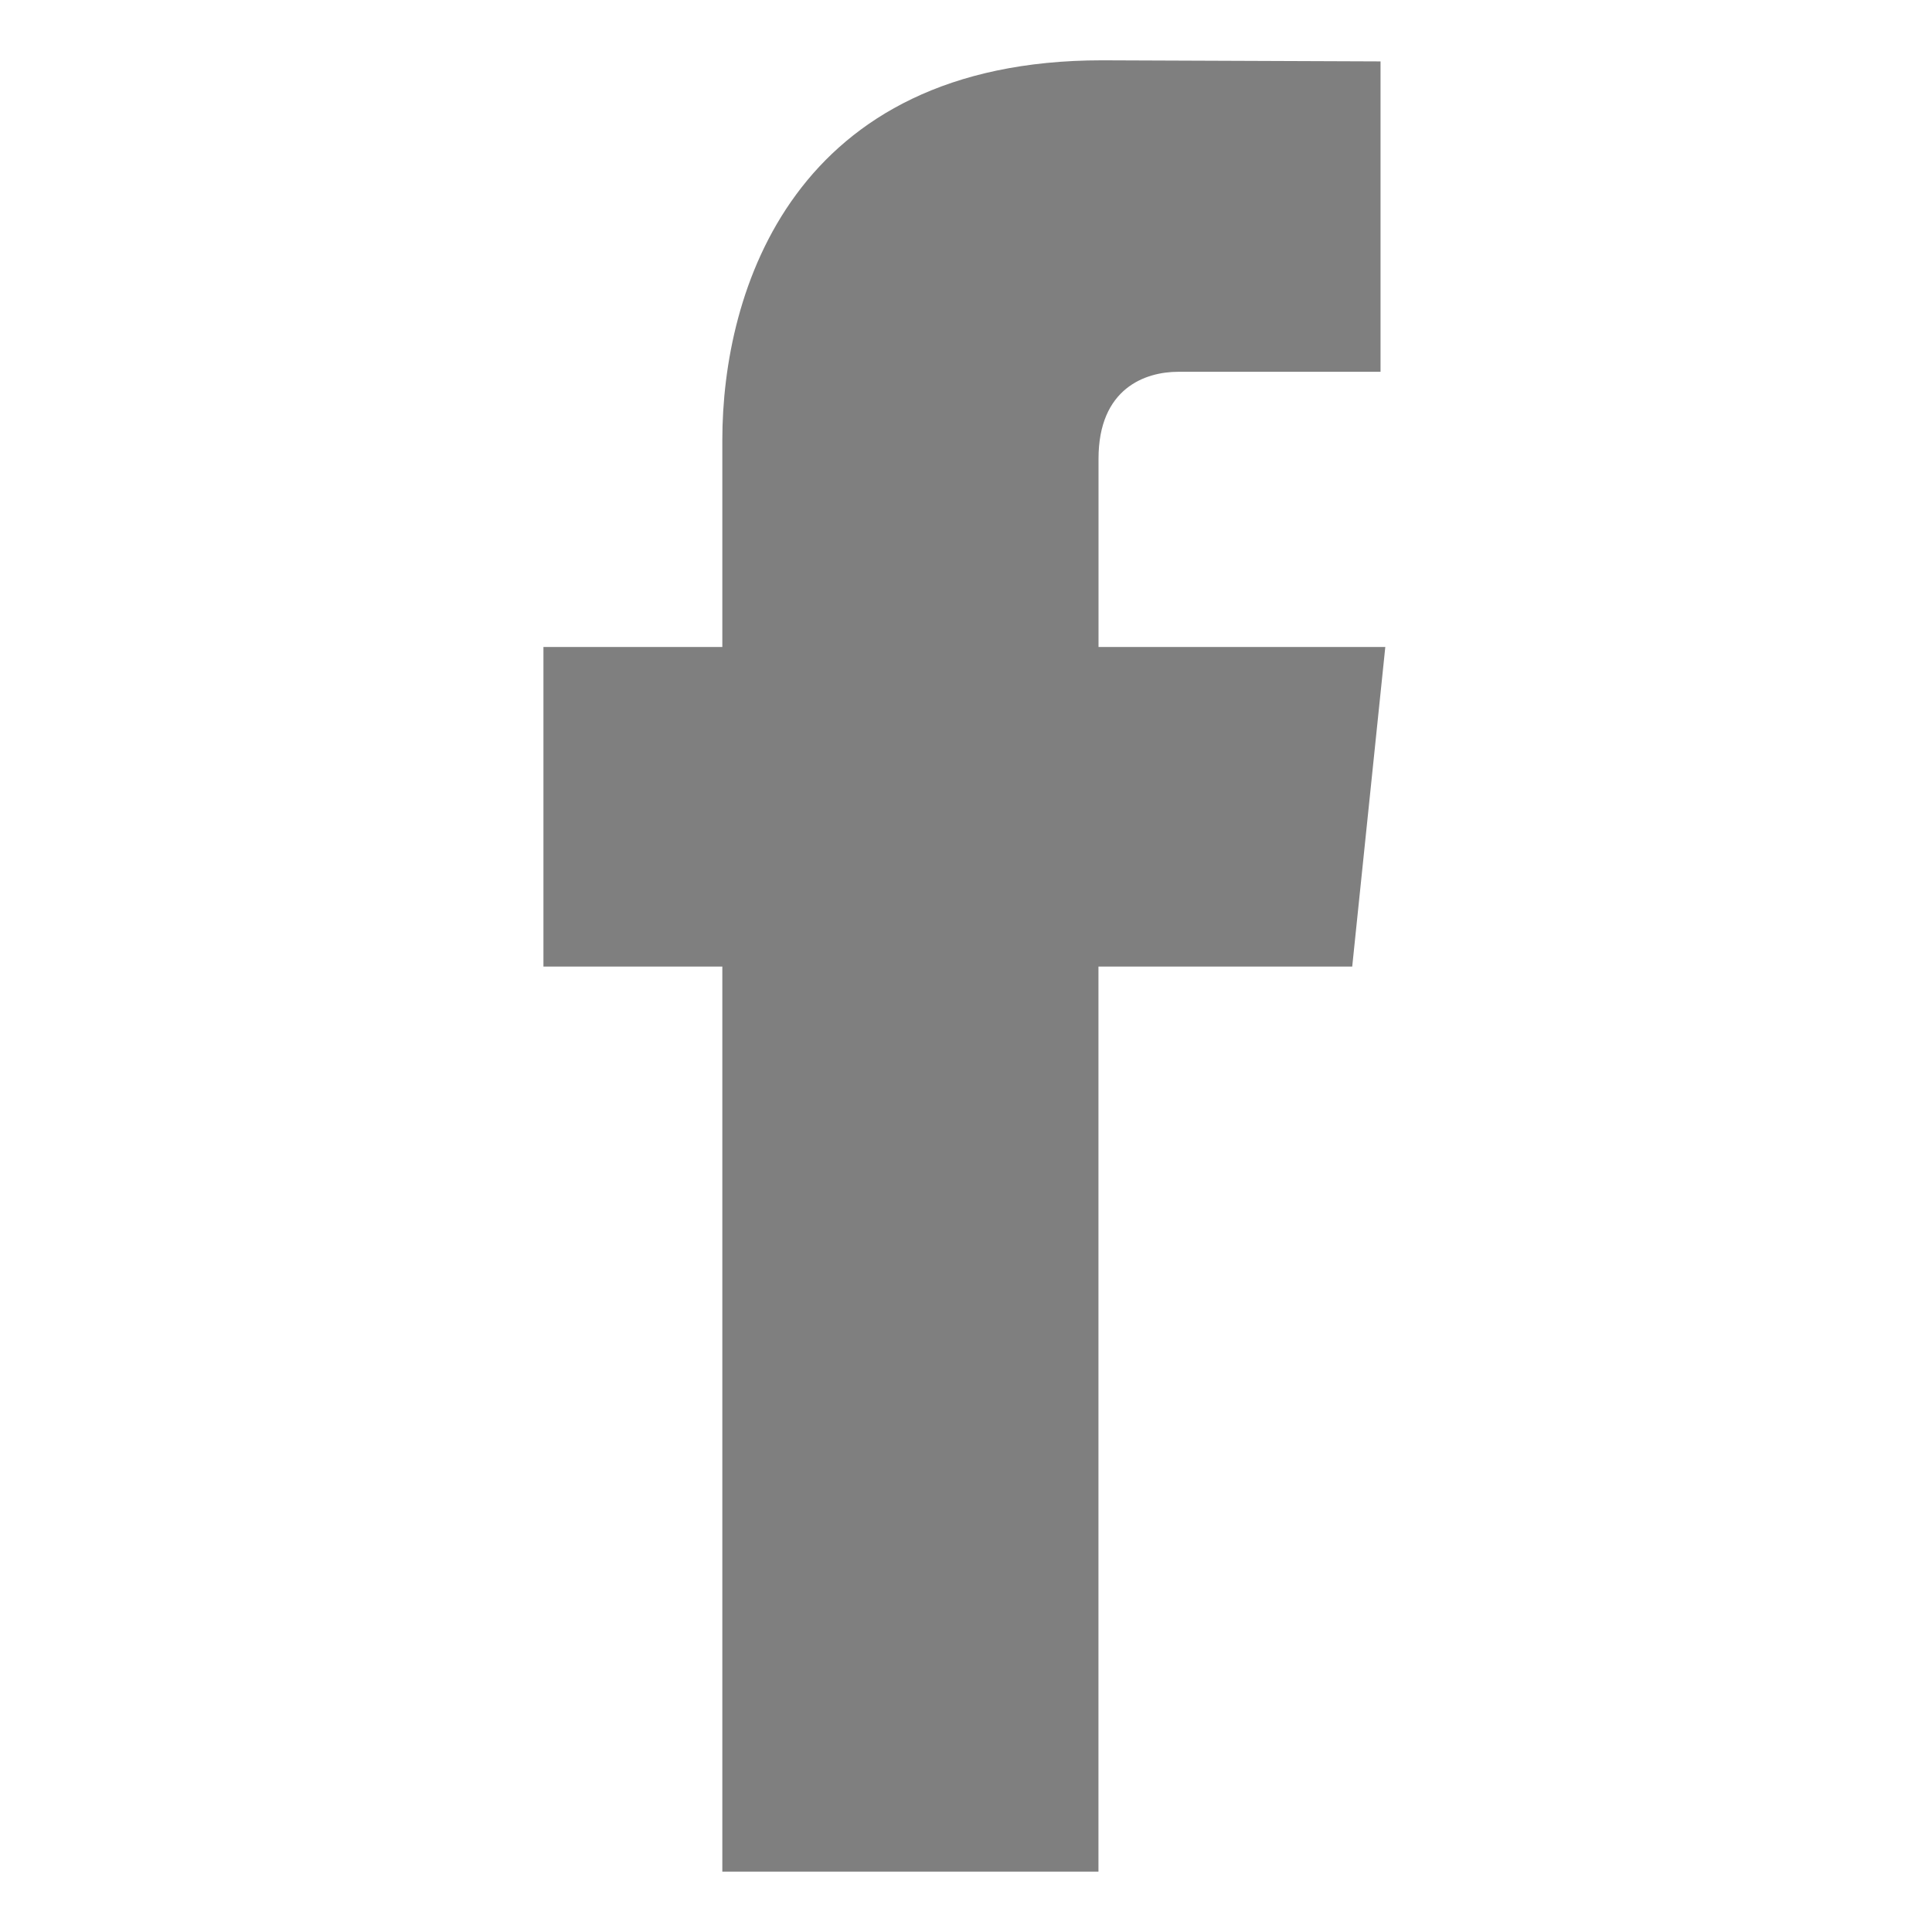
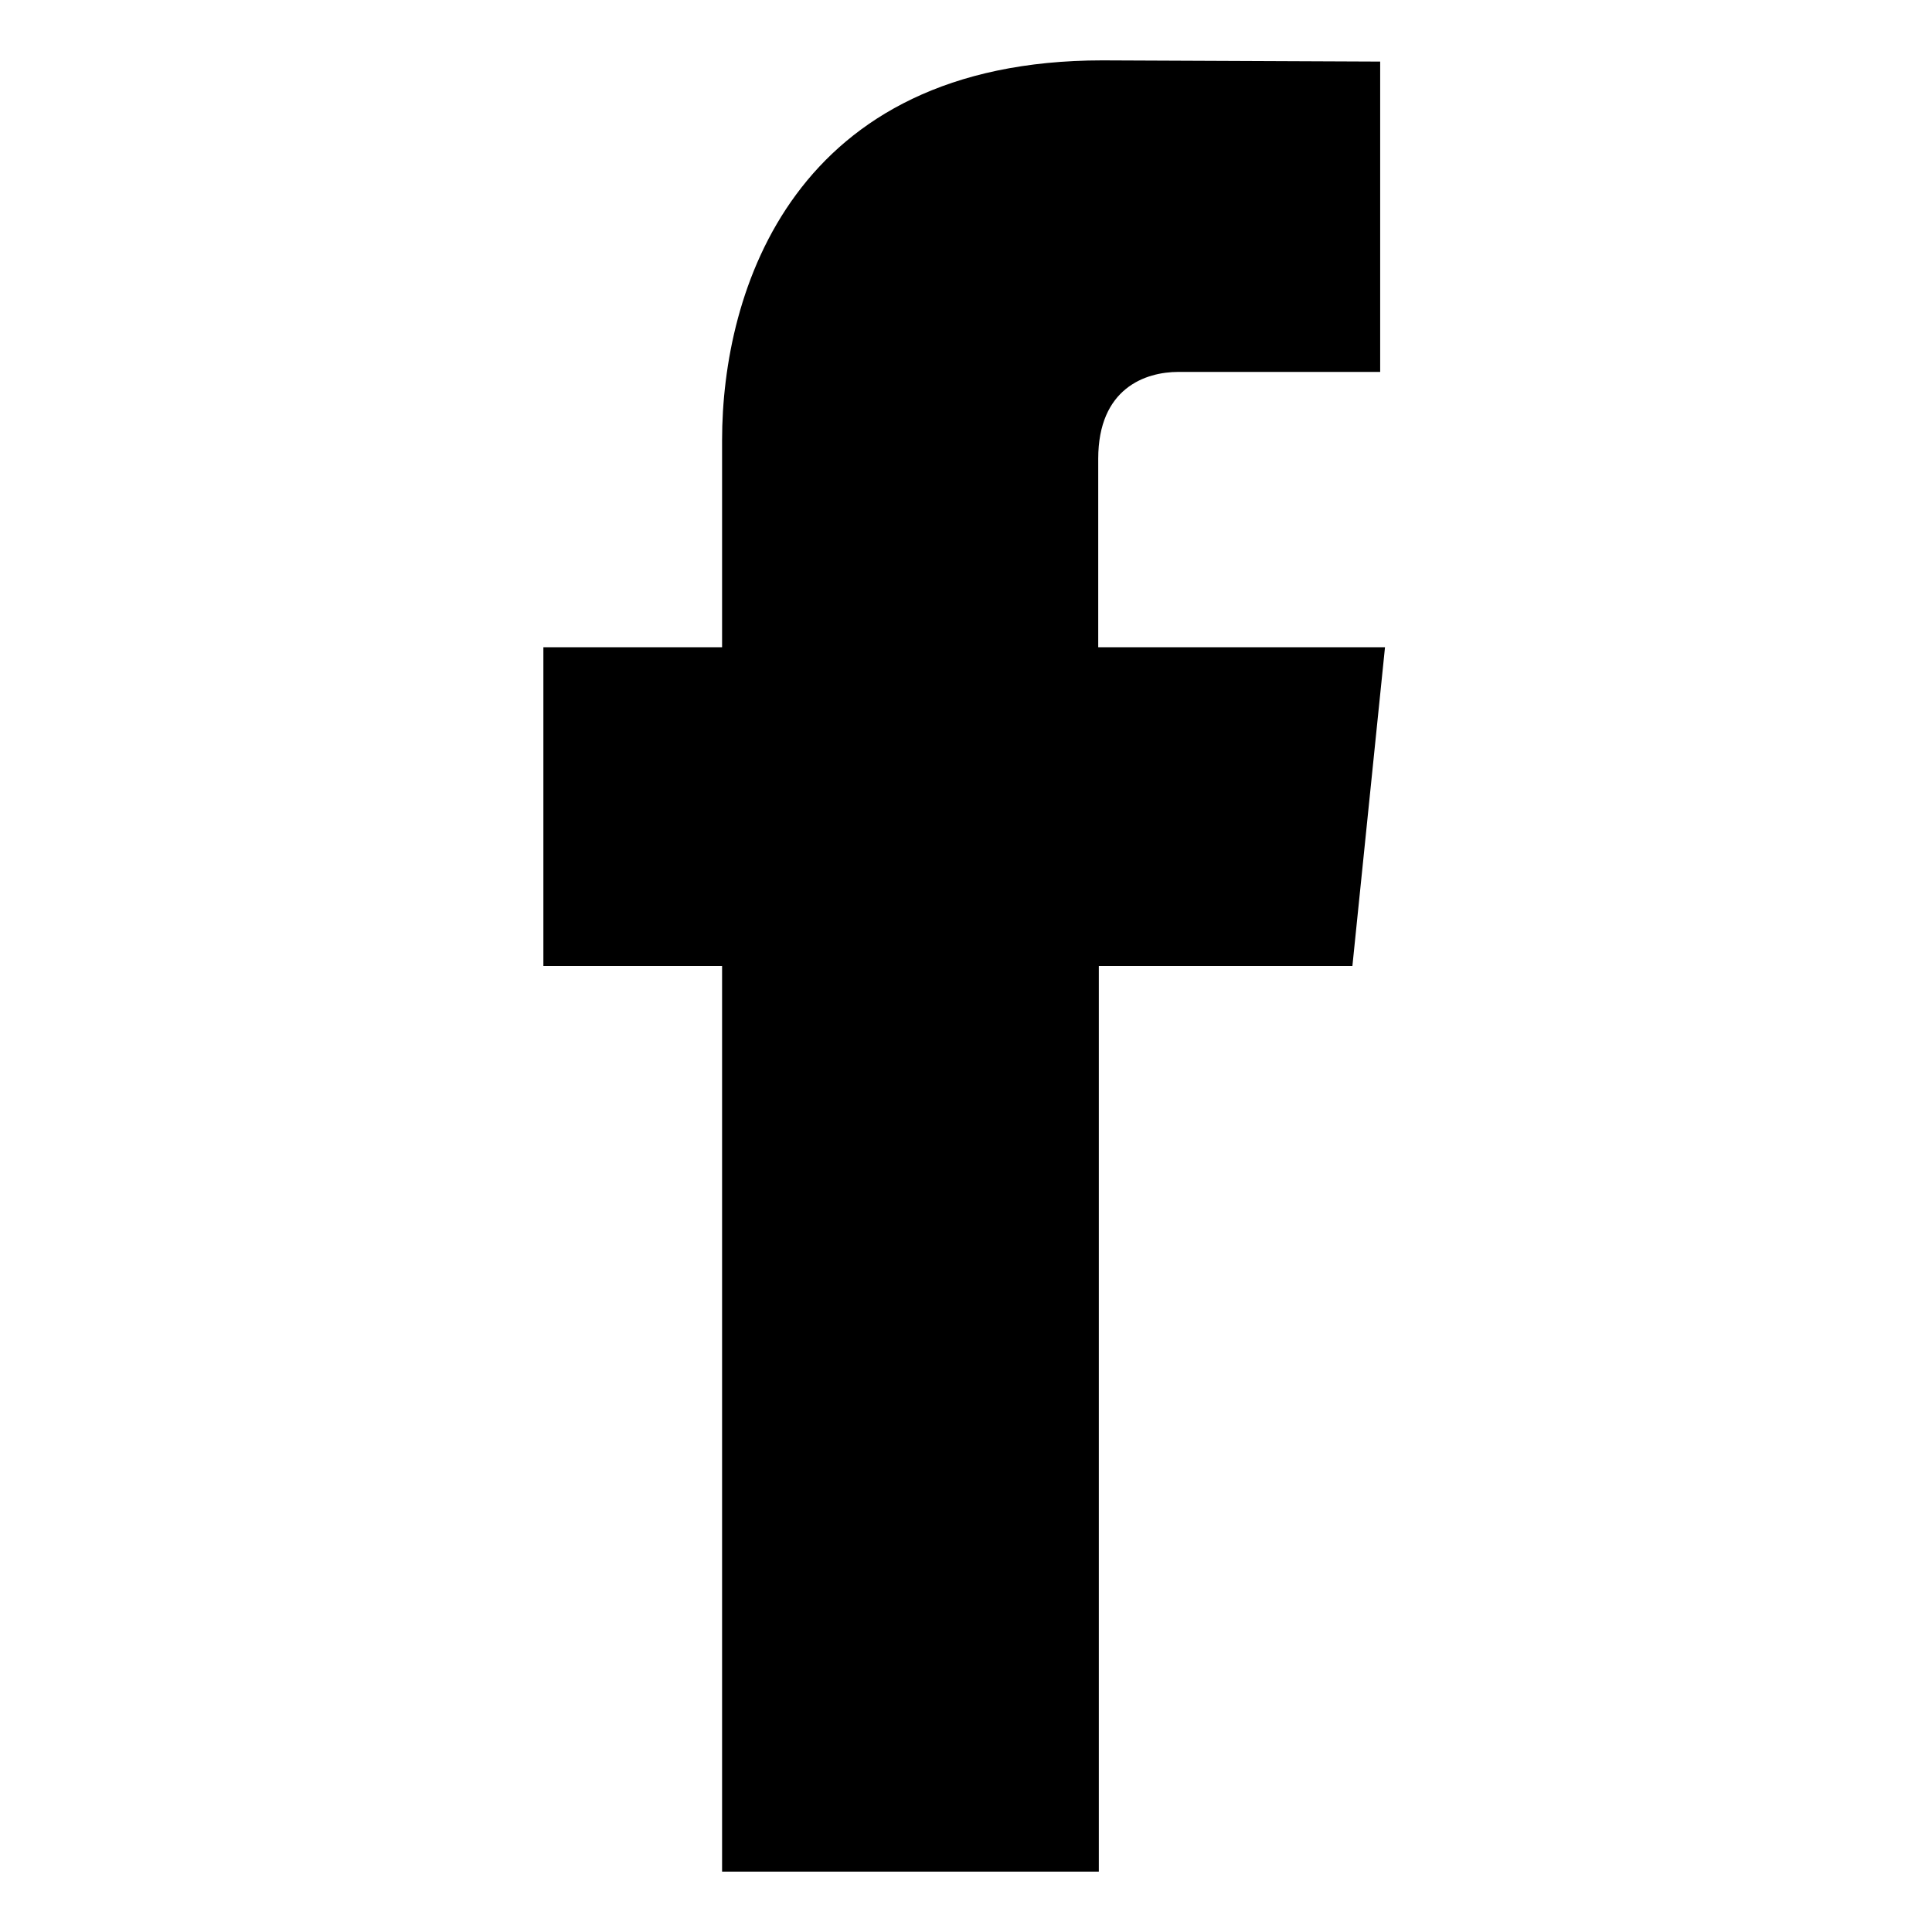
- <svg xmlns="http://www.w3.org/2000/svg" width="32" height="32" enable-background="new 0 0 56.693 56.693" version="1.1" viewBox="0 0 32 32" xml:space="preserve">
-   <path d="m22.397 16.009h-4.203v14.991h-6.23v-14.991h-2.963v-5.293h2.963v-3.43c0-2.455 1.165-6.287 6.288-6.287l4.614 0.018v5.141h-3.35c-0.547 0-1.321 0.273-1.321 1.44v3.118h4.75z" opacity=".5" />
+ <svg xmlns="http://www.w3.org/2000/svg" width="32" height="32">
+   <path d="M22.4 16h-4.2v15h-6.24V16H9v-5.28h2.96V7.29c0-2.46 1.17-6.29 6.3-6.29l4.6.02v5.14h-3.34c-.55 0-1.33.27-1.33 1.44v3.12h4.75z" />
</svg>
